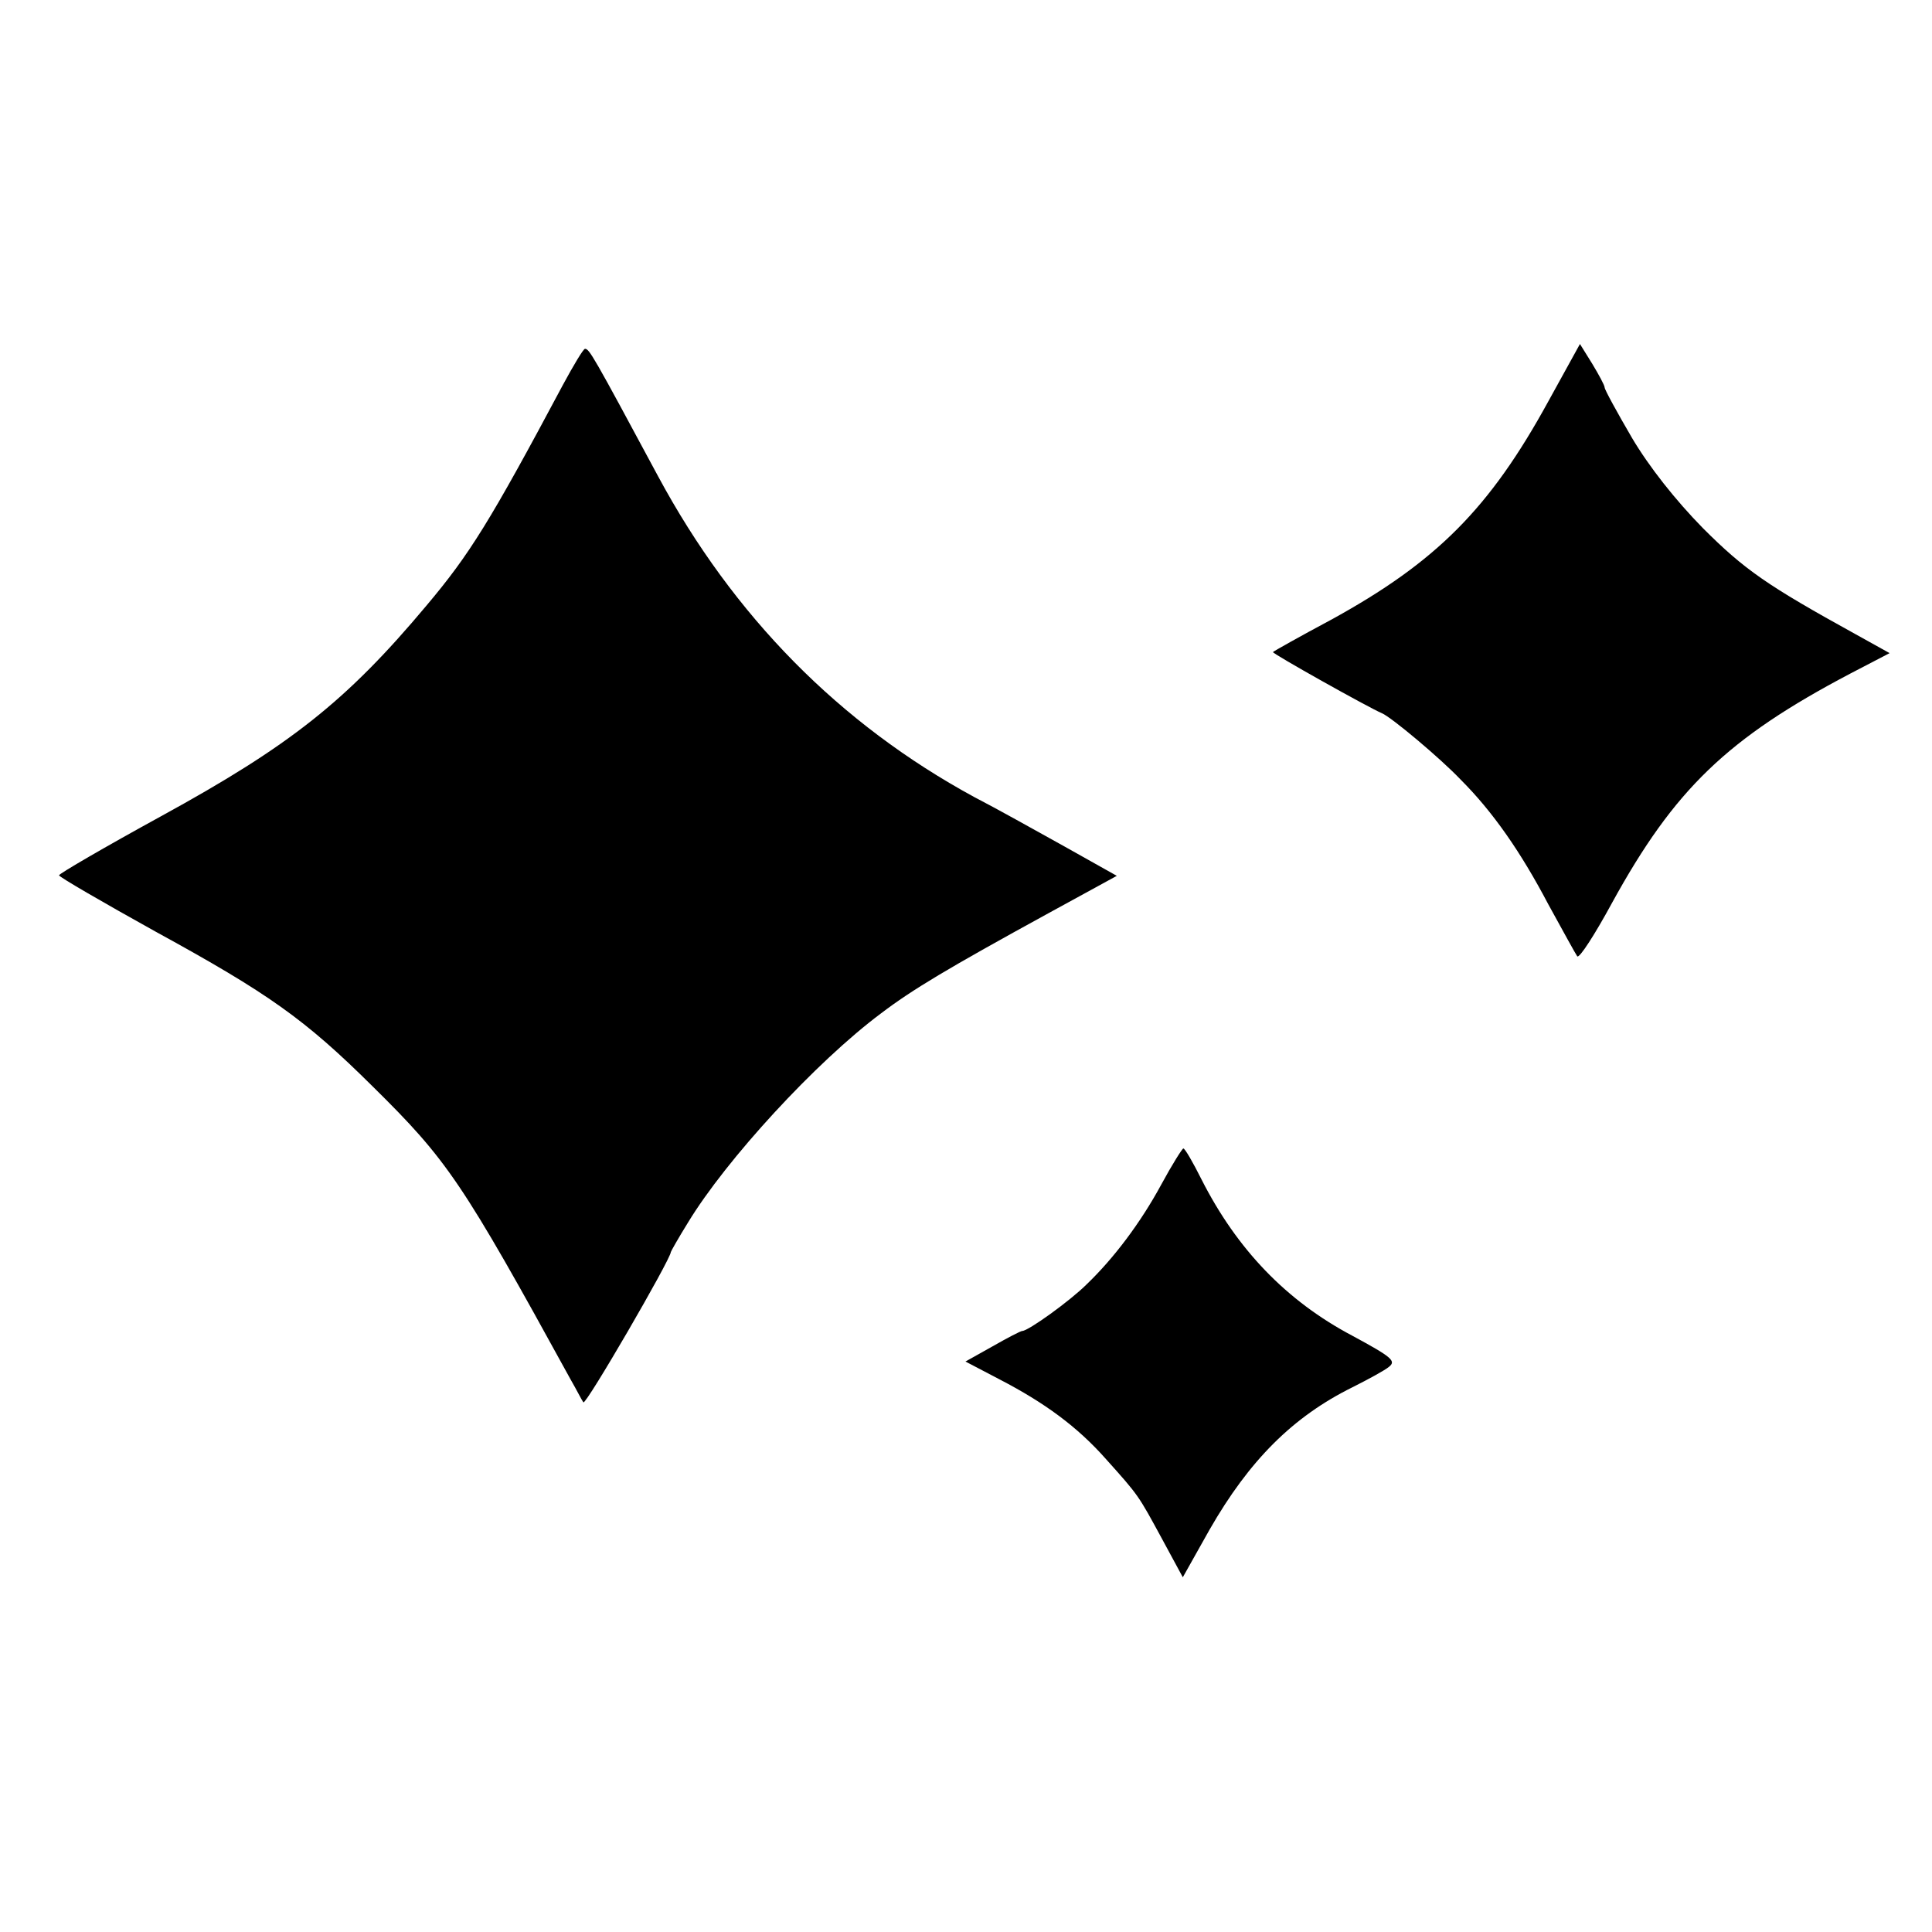
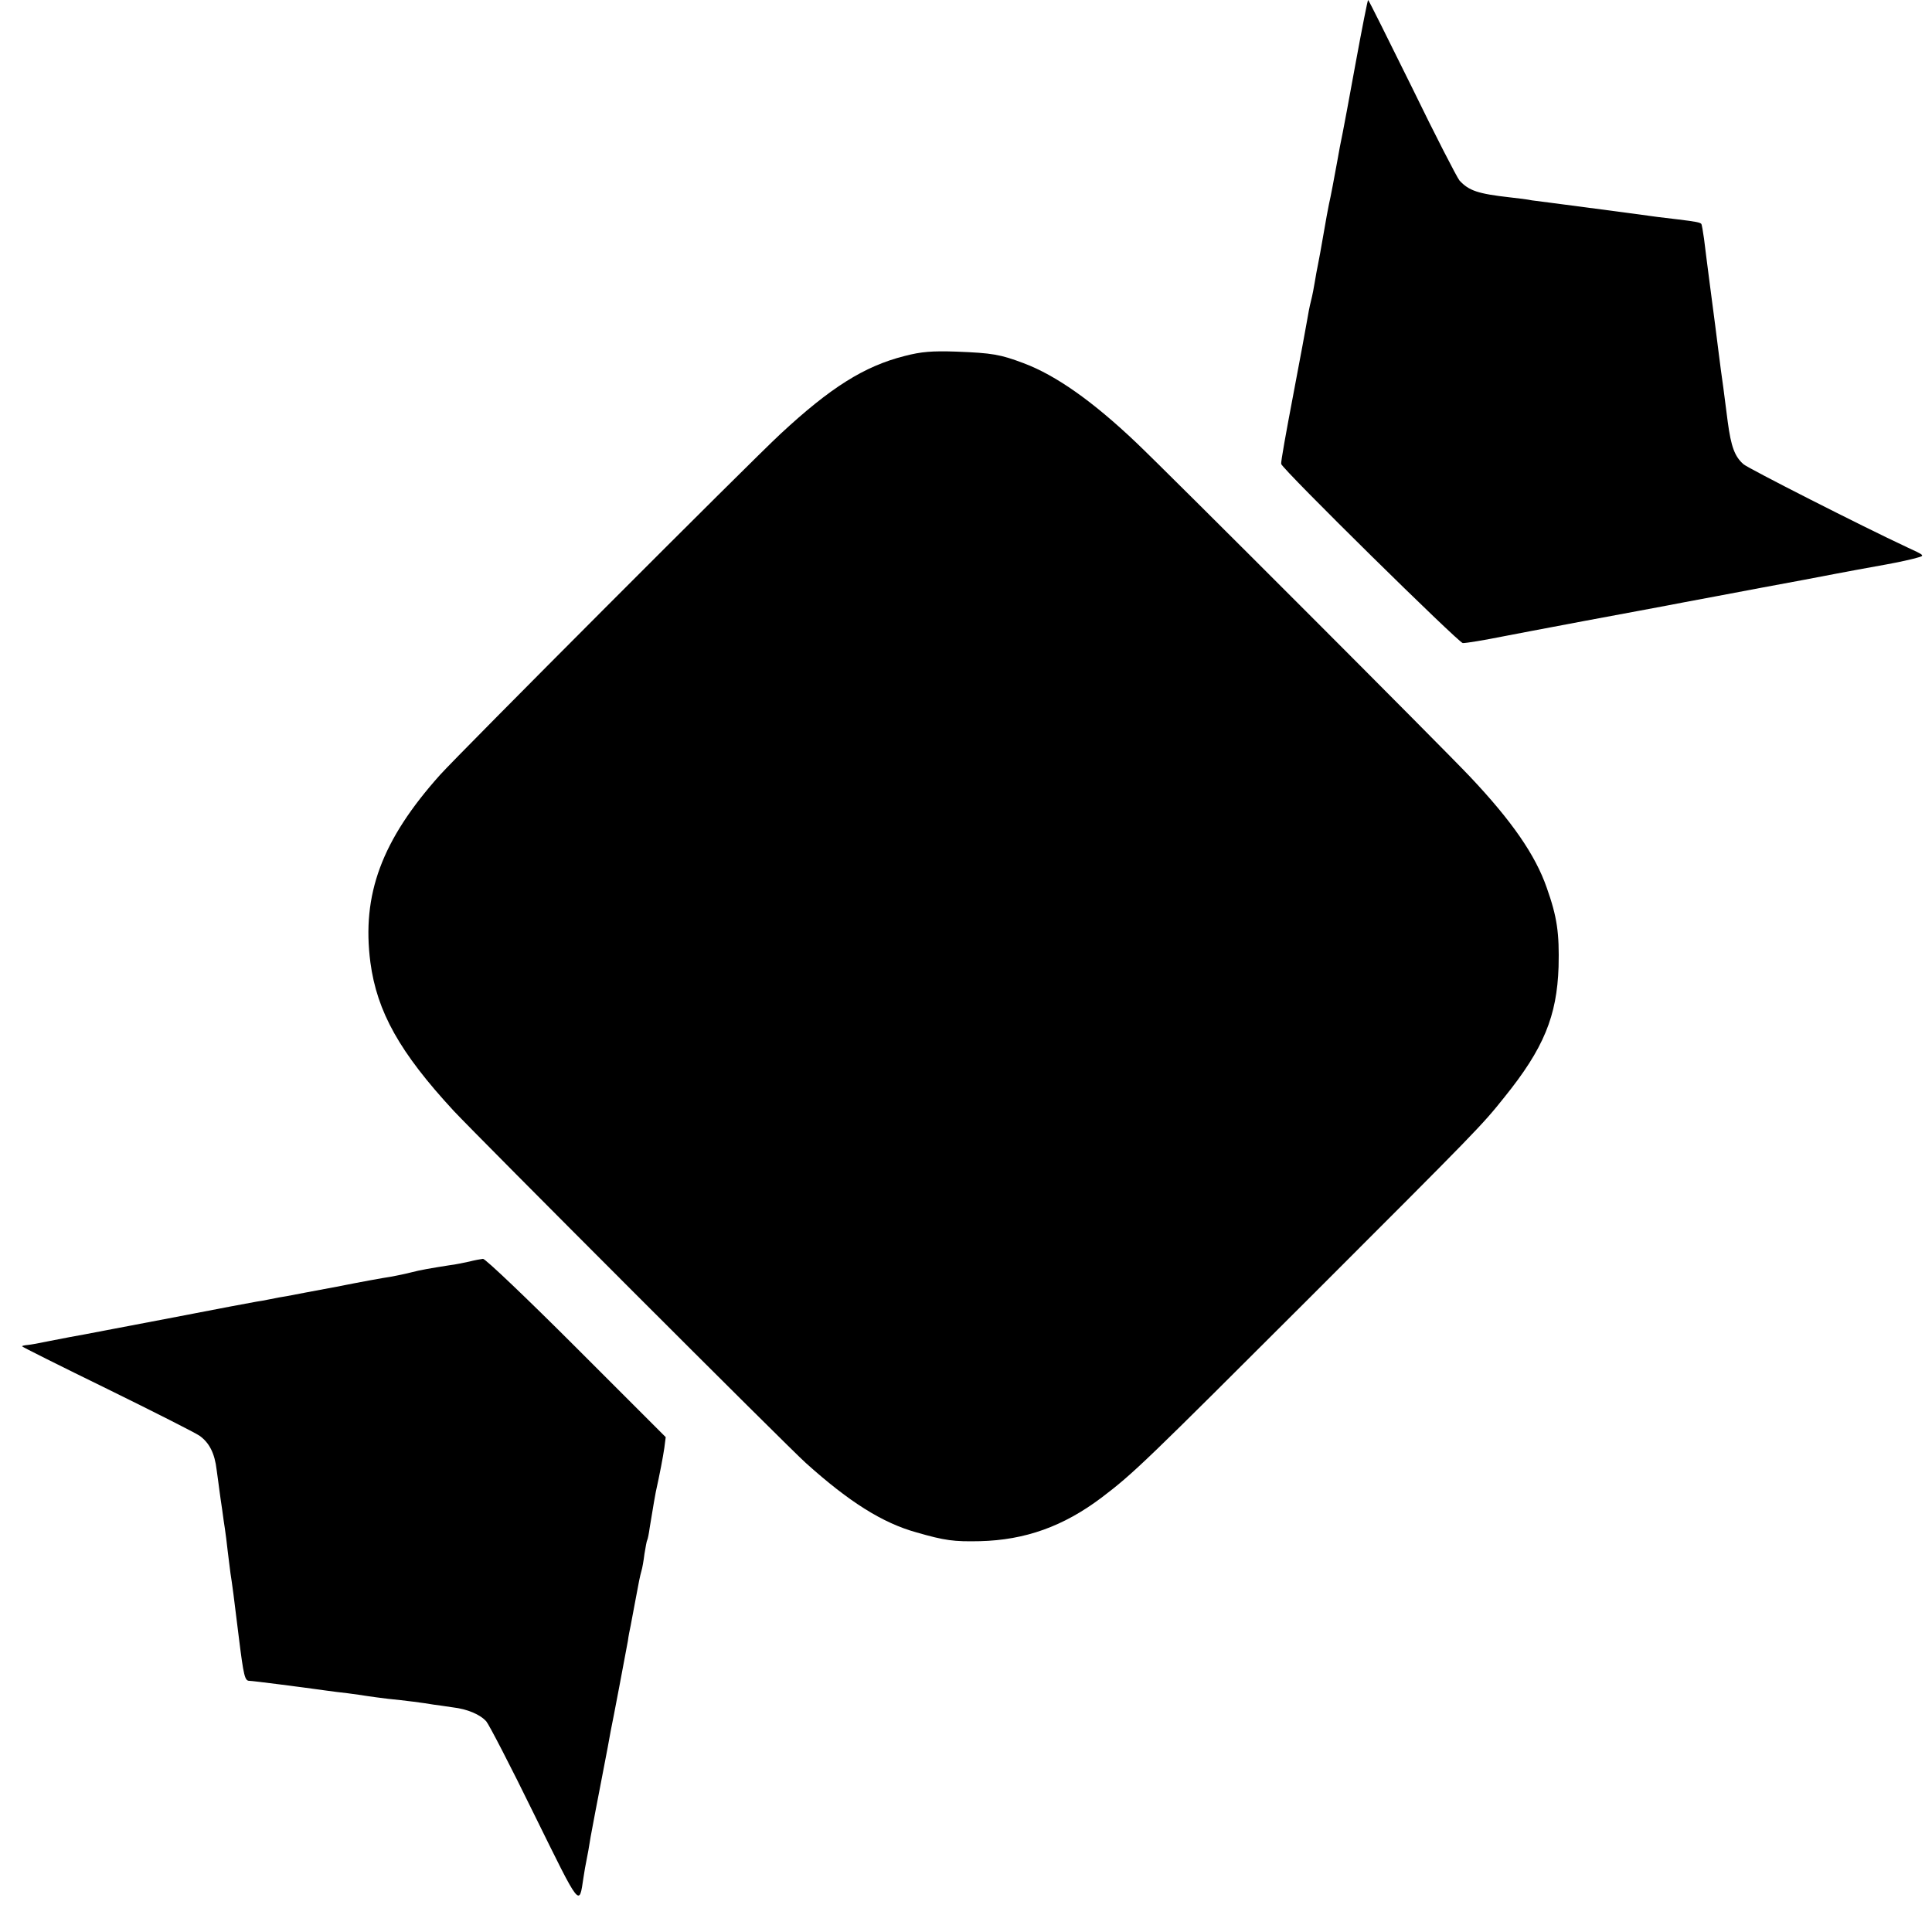
- <svg xmlns="http://www.w3.org/2000/svg" version="1.0" width="360pt" height="360pt" viewBox="0 0 360 360" preserveAspectRatio="xMidYMid meet">
-   <g transform="translate(0,360) scale(0.1,-0.1)" fill="#000000" stroke="none">
-     <path d="M2885 2852 c-109 -199 -208 -299 -405 -407 -58 -31 -106 -58 -108 -60 -3 -2 179 -104 203 -114 17 -7 108 -83 147 -124 60 -60 112 -135 163 -232 27 -49 51 -93 54 -97 4 -4 33 41 65 100 116 211 214 306 444 427 l73 38 -63 35 c-165 91 -207 120 -285 198 -51 52 -100 114 -132 168 -28 48 -51 90 -51 94 0 4 -11 24 -23 44 l-23 37 -59 -107z" />
-     <path d="M1049 2883 c-136 -255 -174 -316 -254 -411 -149 -178 -254 -261 -495 -393 -104 -57 -190 -107 -190 -110 0 -3 81 -50 180 -105 210 -115 278 -163 404 -288 140 -138 167 -178 369 -546 11 -19 21 -39 24 -43 4 -7 163 267 163 280 0 1 14 26 32 55 71 117 238 299 360 390 58 44 123 83 311 186 l128 70 -98 55 c-54 30 -129 72 -168 92 -250 136 -448 336 -589 598 -122 227 -128 237 -136 237 -3 0 -21 -30 -41 -67z" />
-     <path d="M2164 1393 c-39 -72 -89 -138 -139 -186 -31 -31 -109 -87 -120 -87 -3 0 -28 -13 -56 -29 l-50 -28 63 -33 c85 -44 146 -89 199 -149 61 -68 60 -67 104 -148 l39 -72 50 89 c74 129 155 210 266 265 30 15 61 32 68 38 14 11 6 18 -68 58 -123 65 -215 161 -281 291 -16 32 -31 58 -34 58 -2 0 -21 -30 -41 -67z" />
+ <svg xmlns="http://www.w3.org/2000/svg" version="1.0" width="700pt" height="700pt" viewBox="0 0 700 700" preserveAspectRatio="xMidYMid meet">
+   <g transform="translate(0,700) scale(0.1,-0.1)" fill="#000000" stroke="none">
+     <path d="M4912 6773 c-23 -126 -44 -239 -47 -253 -7 -34 -14 -69 -20 -105 -10 -55 -24 -130 -30 -155 -3 -14 -12 -63 -20 -110 -8 -47 -17 -96 -20 -110 -3 -14 -8 -41 -11 -60 -3 -19 -9 -51 -14 -70 -5 -19 -11 -51 -14 -70 -3 -19 -26 -142 -51 -274 -25 -131 -45 -242 -43 -247 7 -22 644 -649 658 -649 14 0 75 10 150 25 14 3 147 28 295 56 149 28 281 52 295 55 14 3 95 18 180 34 85 16 227 43 315 59 88 17 174 33 190 36 17 3 66 12 110 20 44 8 94 19 110 24 30 8 30 8 -35 38 -165 77 -576 286 -593 301 -32 28 -45 64 -57 153 -6 46 -13 102 -16 124 -3 22 -7 51 -9 65 -2 14 -6 45 -9 70 -7 59 -13 101 -31 240 -8 63 -18 138 -21 165 -4 28 -8 52 -10 54 -5 5 -18 8 -84 16 -25 3 -58 7 -75 9 -122 17 -348 46 -384 51 -23 3 -55 7 -70 9 -14 3 -51 8 -81 11 -115 13 -148 24 -182 61 -9 11 -87 162 -172 337 -86 174 -157 317 -159 317 -2 0 -22 -102 -45 -227z" />
+     <path d="M3277 5710 c-146 -37 -268 -114 -449 -282 -110 -102 -1165 -1159 -1234 -1236 -211 -236 -284 -433 -252 -679 24 -179 106 -326 302 -538 86 -92 1213 -1220 1276 -1276 158 -142 278 -217 400 -251 104 -30 136 -34 230 -32 165 4 303 54 440 157 119 90 161 132 762 732 604 604 616 616 699 720 142 176 190 293 196 472 3 122 -5 180 -43 287 -41 118 -126 241 -277 401 -98 104 -1097 1104 -1212 1213 -156 148 -289 242 -406 286 -85 32 -114 37 -244 42 -87 3 -127 0 -188 -16z" />
+     <path d="M1700 2429 c-19 -4 -51 -11 -70 -13 -69 -11 -106 -17 -140 -26 -19 -5 -53 -12 -75 -16 -22 -3 -110 -19 -195 -36 -85 -16 -166 -31 -180 -34 -14 -2 -41 -7 -60 -11 -19 -4 -42 -8 -50 -9 -8 -1 -145 -27 -305 -58 -159 -30 -303 -58 -320 -61 -35 -6 -60 -11 -132 -25 -28 -6 -61 -12 -72 -13 -12 -1 -21 -3 -21 -5 0 -2 138 -71 308 -154 169 -83 319 -159 335 -170 35 -25 55 -63 62 -124 4 -27 8 -60 10 -74 2 -14 6 -45 10 -70 3 -25 8 -56 10 -70 2 -14 7 -50 10 -80 4 -30 8 -66 10 -80 6 -37 13 -90 30 -230 18 -145 22 -160 39 -160 11 0 183 -22 276 -35 19 -3 55 -7 80 -10 25 -3 56 -8 70 -10 14 -2 48 -7 75 -10 61 -6 131 -15 165 -21 14 -2 45 -6 70 -10 53 -6 100 -26 122 -51 9 -10 88 -162 174 -338 169 -343 162 -334 178 -228 3 21 8 49 11 63 3 14 10 52 15 85 6 33 24 128 40 210 16 83 31 161 33 175 3 14 17 86 31 160 14 74 28 149 31 165 2 17 7 41 10 55 3 14 9 50 15 80 15 82 19 100 24 118 3 9 8 37 11 62 4 24 8 47 10 50 2 3 6 23 9 45 16 96 18 109 22 129 15 68 26 126 31 160 l5 39 -323 323 c-178 178 -331 324 -339 323 -8 -1 -31 -5 -50 -10z" />
  </g>
</svg>
